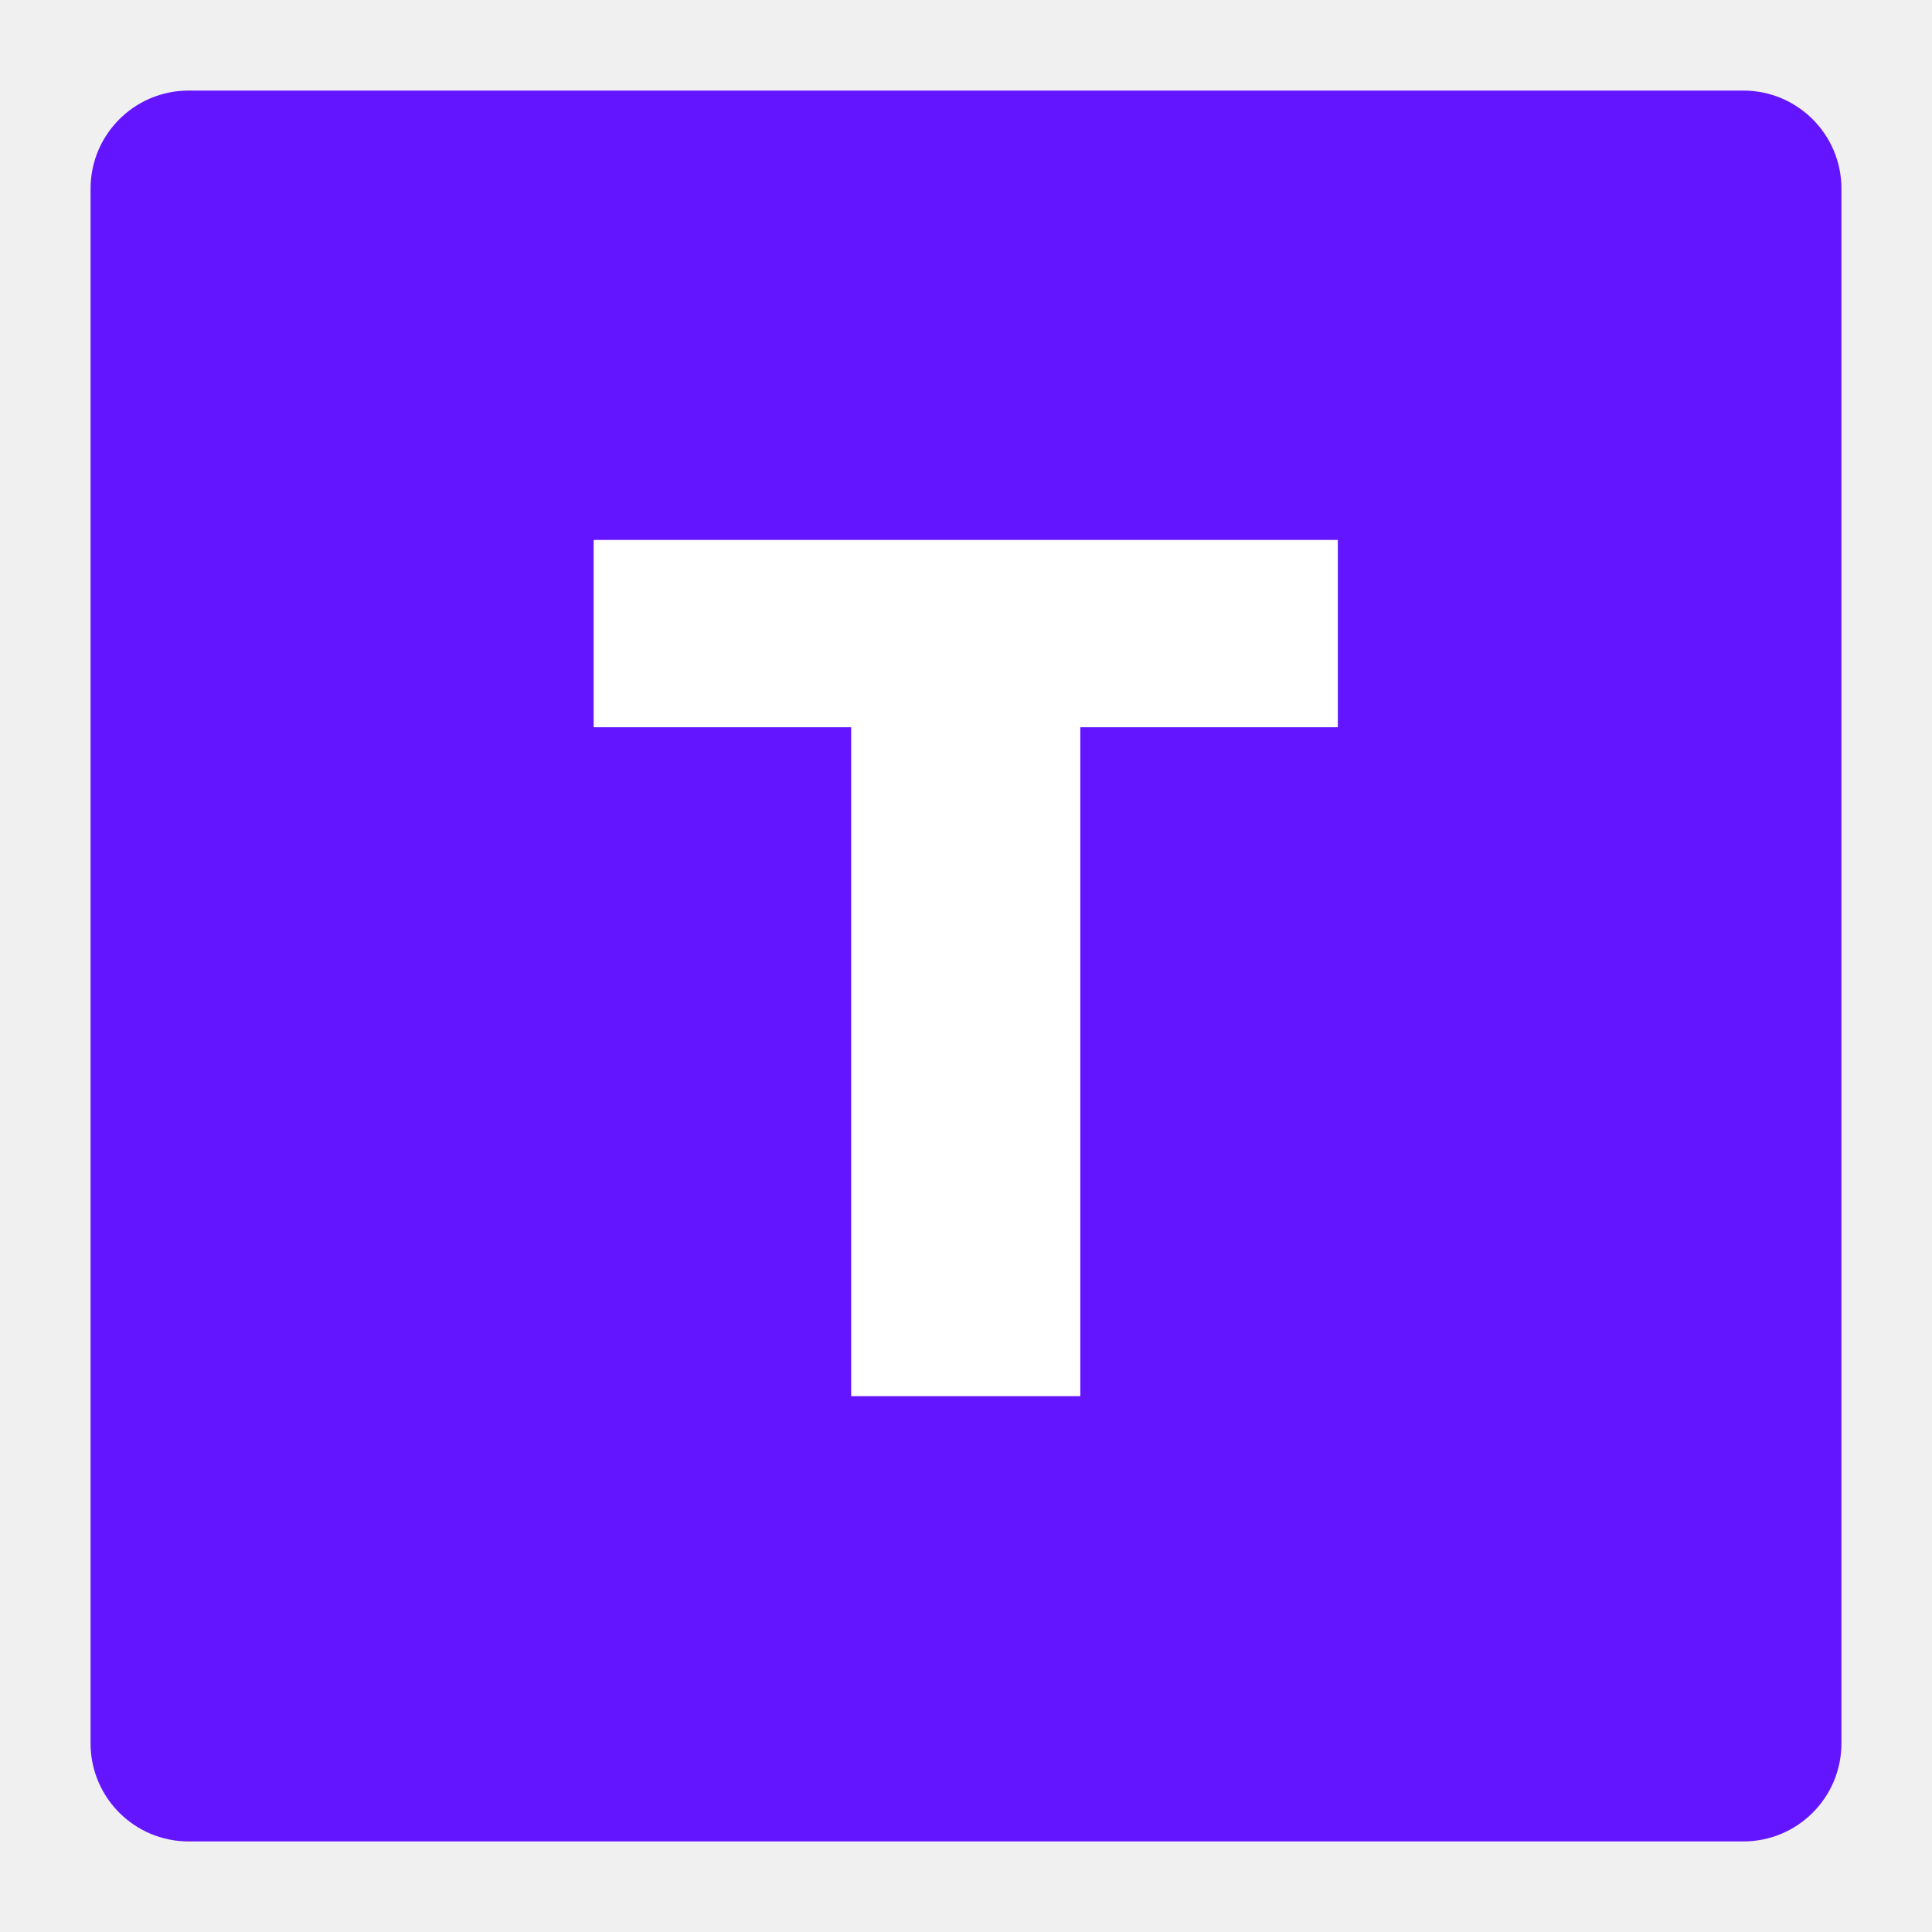
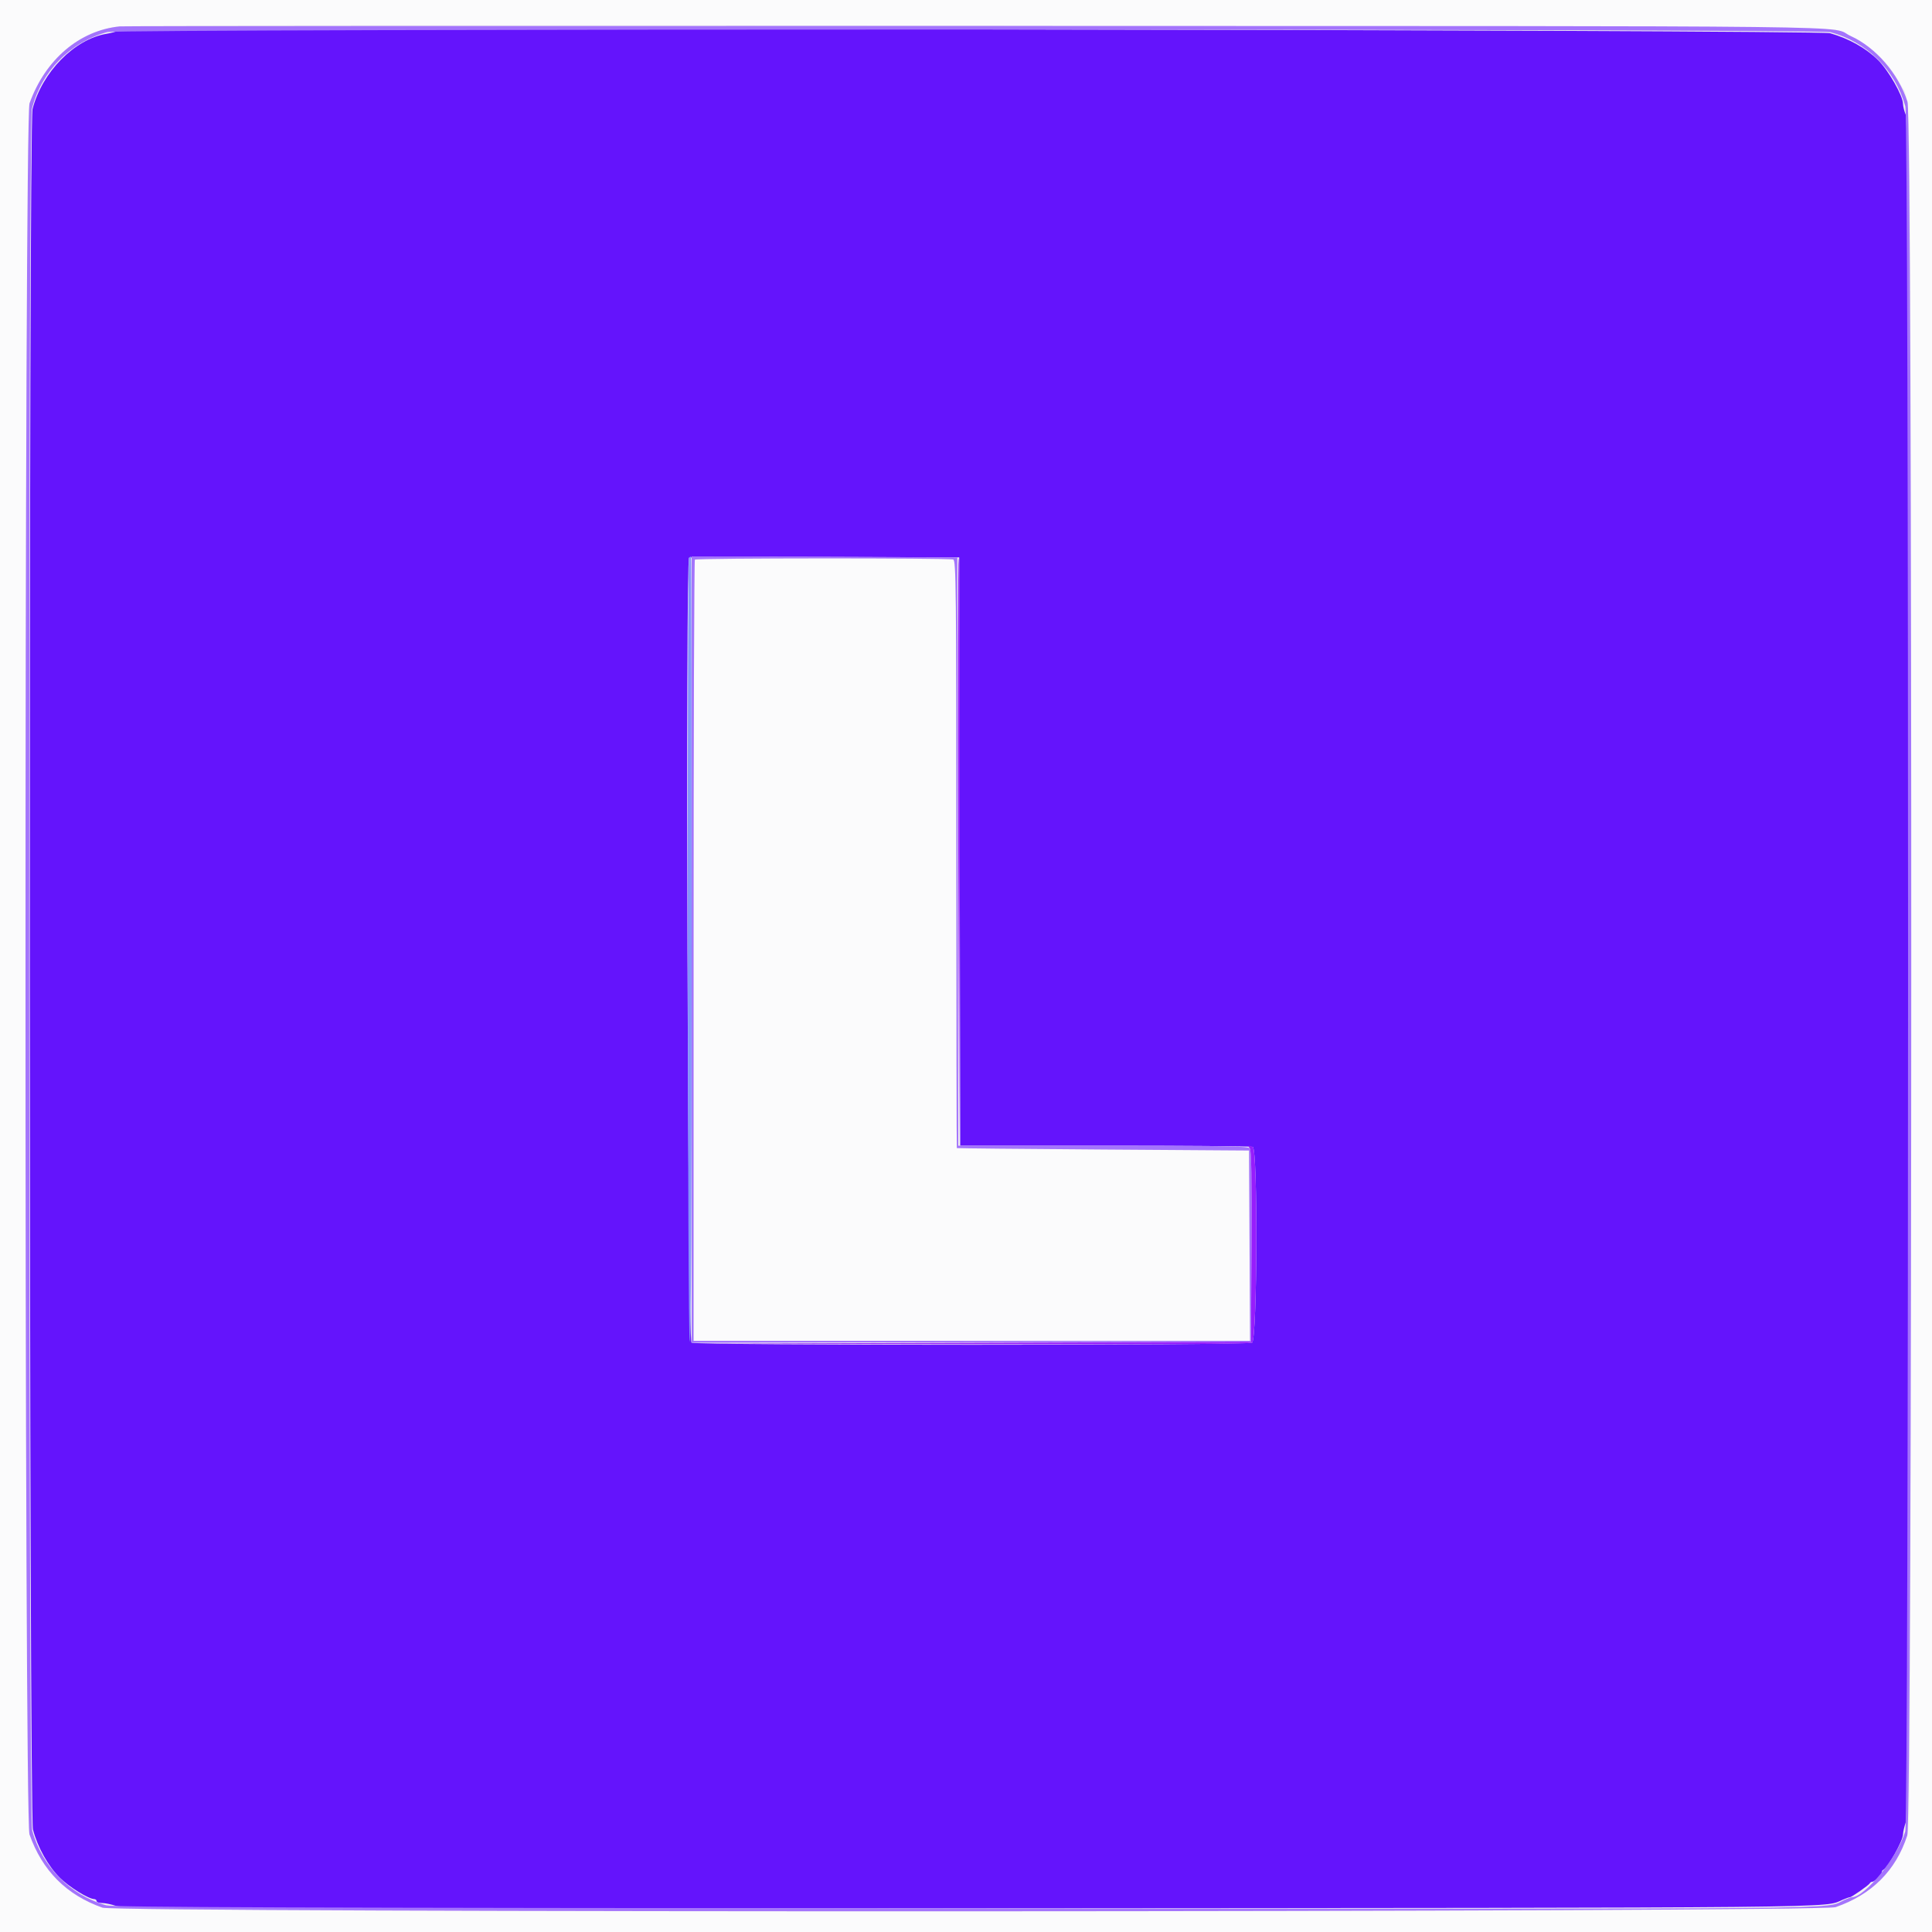
- <svg xmlns="http://www.w3.org/2000/svg" width="256" height="256" viewBox="0 0 256 256" fill="none">
-   <rect x="12" y="12" width="232" height="232" rx="13" fill="#6415FF" />
-   <path d="M78.661 96.364H112.786V185H143.144V96.364H177.269V71.546H78.661V96.364Z" fill="white" />
+ <svg xmlns="http://www.w3.org/2000/svg" id="svg" version="1.1" width="400" height="400" viewBox="0, 0, 400,400">
+   <g id="svgg">
+     <path id="path0" d="M0.000 200.000 L 0.000 400.000 200.000 400.000 L 400.000 400.000 400.000 200.000 L 400.000 0.000 200.000 0.000 L 0.000 0.000 0.000 200.000 M380.000 6.122 C 386.465 8.685,390.665 12.191,393.335 17.253 C 395.805 21.938,395.601 5.367,395.594 200.475 C 395.589 369.227,395.554 377.906,394.878 380.000 C 392.534 387.261,387.539 392.260,380.037 394.853 C 376.915 395.932,24.259 396.036,21.213 394.959 C 13.748 392.318,8.775 387.328,6.109 379.800 C 4.999 376.667,5.006 24.500,6.116 21.400 C 9.363 12.334,16.433 6.304,24.800 5.464 C 31.151 4.827,378.355 5.470,380.000 6.122 M143.867 115.867 C 143.720 116.013,143.600 152.463,143.600 196.867 L 143.600 277.600 201.204 277.600 L 258.808 277.600 258.704 257.900 L 258.600 238.200 228.400 237.994 C 211.790 237.880,198.155 237.745,198.100 237.694 C 198.045 237.642,198.000 210.259,198.000 176.843 C 198.000 121.809,197.940 116.063,197.367 115.843 C 196.500 115.510,144.200 115.534,143.867 115.867 " stroke="none" fill="#fbfbfc" fill-rule="evenodd" />
+     <path id="path1" d="M24.400 6.367 C 24.070 6.555,23.014 6.839,22.054 6.998 C 15.420 8.092,8.690 14.946,6.734 22.600 C 5.921 25.781,6.012 375.703,6.827 378.800 C 7.792 382.470,9.981 386.385,12.413 388.793 C 14.332 390.692,18.302 393.154,19.500 393.186 C 19.775 393.194,20.000 393.380,20.000 393.600 C 20.000 393.820,20.508 394.000,21.129 394.000 C 21.750 394.000,23.055 394.271,24.029 394.602 C 25.598 395.136,45.831 395.192,201.200 395.090 C 385.910 394.970,377.472 395.052,381.460 393.341 C 382.154 393.043,382.844 392.800,382.995 392.800 C 383.366 392.800,386.966 390.277,387.133 389.900 C 387.207 389.735,387.432 389.600,387.633 389.600 C 388.109 389.600,389.600 388.109,389.600 387.633 C 389.600 387.432,389.735 387.207,389.900 387.133 C 390.863 386.705,394.000 381.088,394.000 379.791 C 394.000 379.301,394.270 378.135,394.600 377.200 C 395.512 374.614,395.512 26.045,394.600 23.862 C 394.270 23.072,393.999 22.015,393.998 21.513 C 393.996 19.835,390.998 14.580,388.807 12.414 C 386.314 9.949,382.785 7.977,378.898 6.876 C 376.329 6.148,25.662 5.644,24.400 6.367 M198.701 176.300 L 198.803 237.200 228.769 237.200 C 245.250 237.200,259.019 237.309,259.367 237.443 C 260.454 237.860,260.316 277.403,259.226 277.986 C 258.148 278.563,144.252 278.563,143.174 277.986 C 142.387 277.565,141.887 116.247,142.669 115.464 C 142.818 115.316,155.463 115.241,170.769 115.297 L 198.600 115.400 198.701 176.300 " stroke="none" fill="#6414fc" fill-rule="evenodd" />
+     <path id="path2" d="M142.667 115.467 C 142.216 115.918,142.348 277.521,142.800 277.800 C 143.066 277.964,143.200 250.804,143.200 196.624 C 143.200 151.841,143.140 115.200,143.067 115.200 C 142.993 115.200,142.813 115.320,142.667 115.467 " stroke="none" fill="#8494fc" fill-rule="evenodd" />
+     <path id="path3" d="M24.800 5.464 C 16.433 6.304,9.363 12.334,6.116 21.400 C 5.006 24.500,4.999 376.667,6.109 379.800 C 8.775 387.328,13.748 392.318,21.213 394.959 C 24.259 396.036,376.915 395.932,380.037 394.853 C 387.539 392.260,392.534 387.261,394.878 380.000 C 395.951 376.676,396.000 24.385,394.928 21.075 C 393.043 15.257,388.352 9.815,383.200 7.472 C 378.236 5.215,395.257 5.413,202.200 5.366 C 105.400 5.343,25.570 5.387,24.800 5.464 M379.000 6.668 C 386.542 8.719,392.365 14.487,394.478 22.000 C 395.245 24.727,395.225 376.598,394.458 379.200 C 392.924 384.401,386.102 392.800,383.412 392.800 C 383.252 392.800,382.554 393.053,381.860 393.363 C 377.397 395.356,390.291 395.233,200.000 395.103 C 59.379 395.008,23.437 394.881,22.000 394.477 C 14.573 392.388,8.695 386.455,6.668 379.000 C 5.895 376.154,5.828 25.653,6.601 22.553 C 8.524 14.835,14.503 8.738,22.203 6.642 C 24.827 5.928,376.371 5.954,379.000 6.668 M143.200 196.599 L 143.200 278.003 201.100 277.901 L 259.000 277.800 259.104 258.046 C 259.179 243.791,259.082 238.139,258.755 237.746 C 258.380 237.294,253.158 237.200,228.352 237.200 L 198.403 237.200 198.301 176.300 L 198.200 115.400 170.700 115.297 L 143.200 115.194 143.200 196.599 M197.367 115.843 C 197.940 116.063,198.000 121.809,198.000 176.843 C 198.000 210.259,198.045 237.642,198.100 237.694 C 198.155 237.745,211.790 237.880,228.400 237.994 L 258.600 238.200 258.704 257.900 L 258.808 277.600 201.204 277.600 L 143.600 277.600 143.600 196.867 C 143.600 152.463,143.720 116.013,143.867 115.867 C 144.200 115.534,196.500 115.510,197.367 115.843 " stroke="none" fill="#a474fc" fill-rule="evenodd" />
+     <path id="path4" d="M198.400 176.320 L 198.600 237.400 198.701 176.621 C 198.757 143.193,198.667 115.707,198.501 115.541 C 198.336 115.376,198.290 142.726,198.400 176.320 M258.755 237.746 C 259.082 238.139,259.179 243.791,259.104 258.046 L 259.000 277.800 201.200 278.002 L 143.400 278.204 200.926 278.302 C 239.999 278.369,258.701 278.267,259.226 277.986 C 260.316 277.403,260.454 237.860,259.367 237.443 C 258.406 237.074,258.258 237.147,258.755 237.746 " stroke="none" fill="#971dfc" fill-rule="evenodd" />
+   </g>
</svg>
